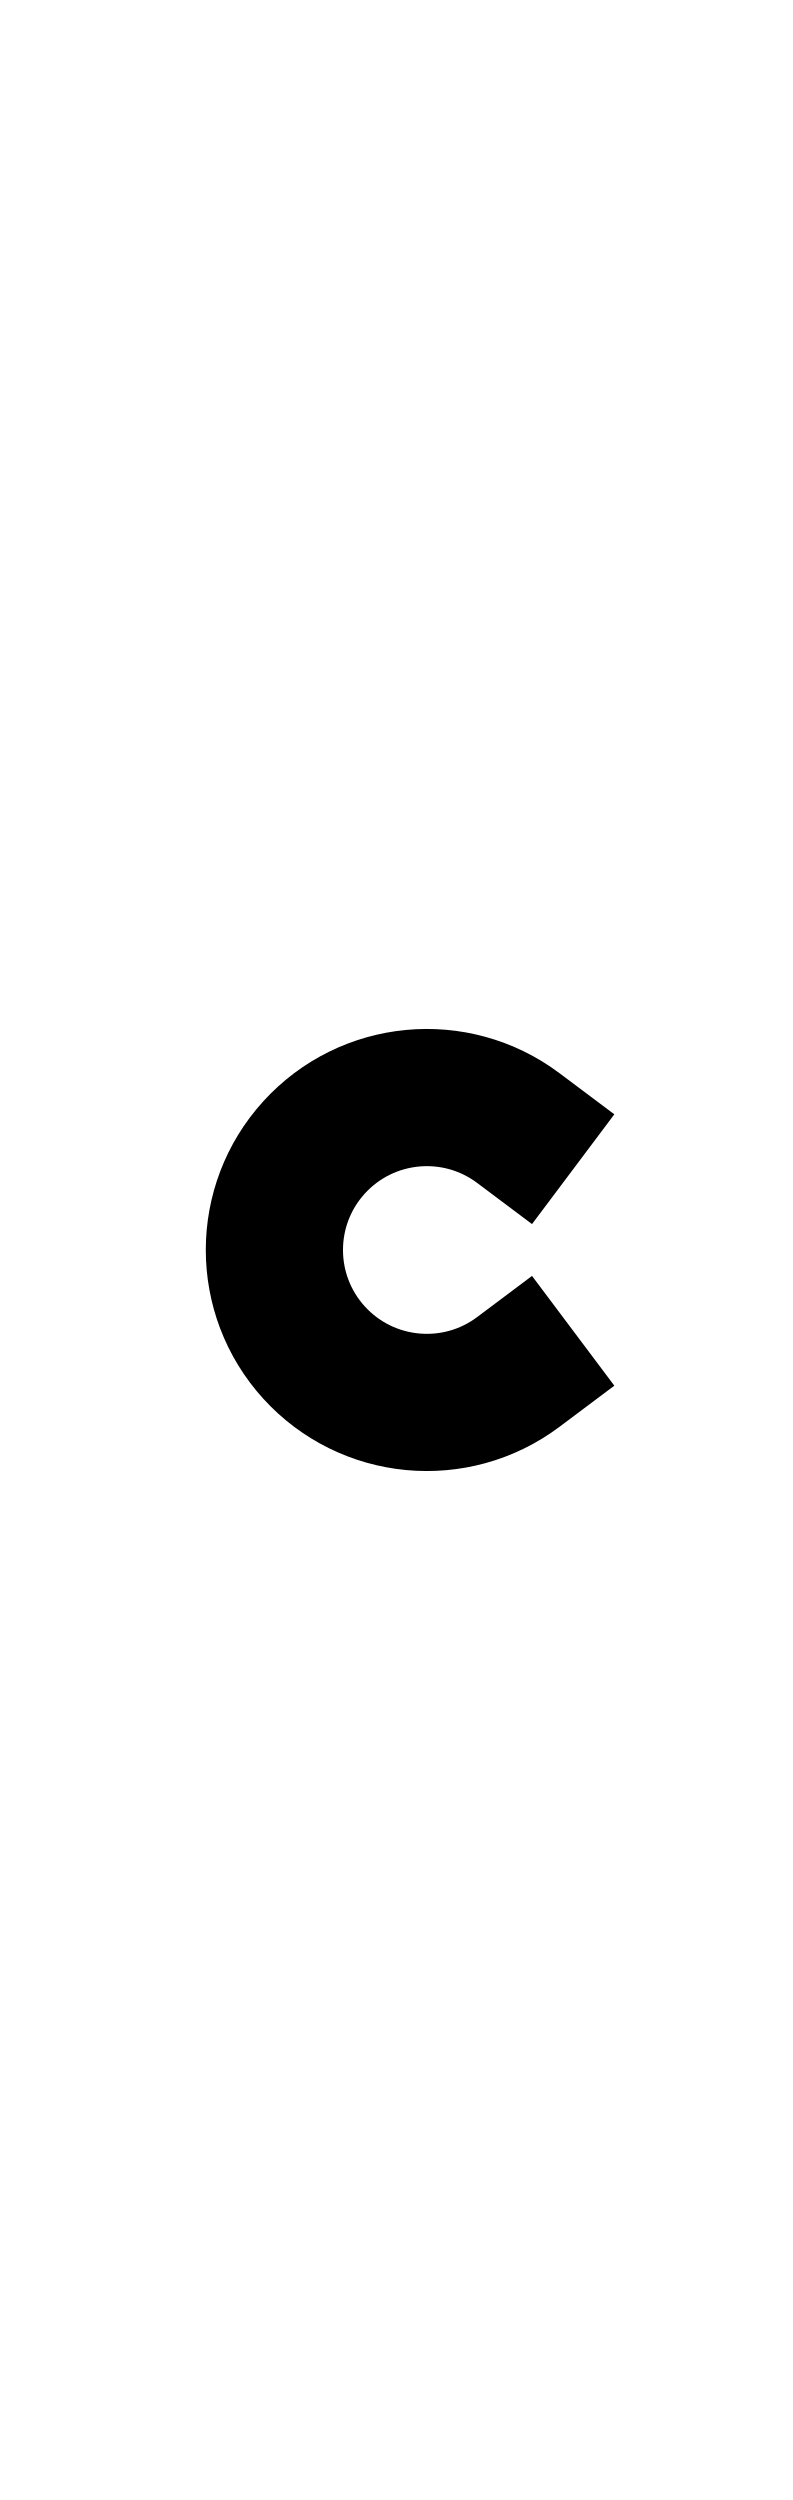
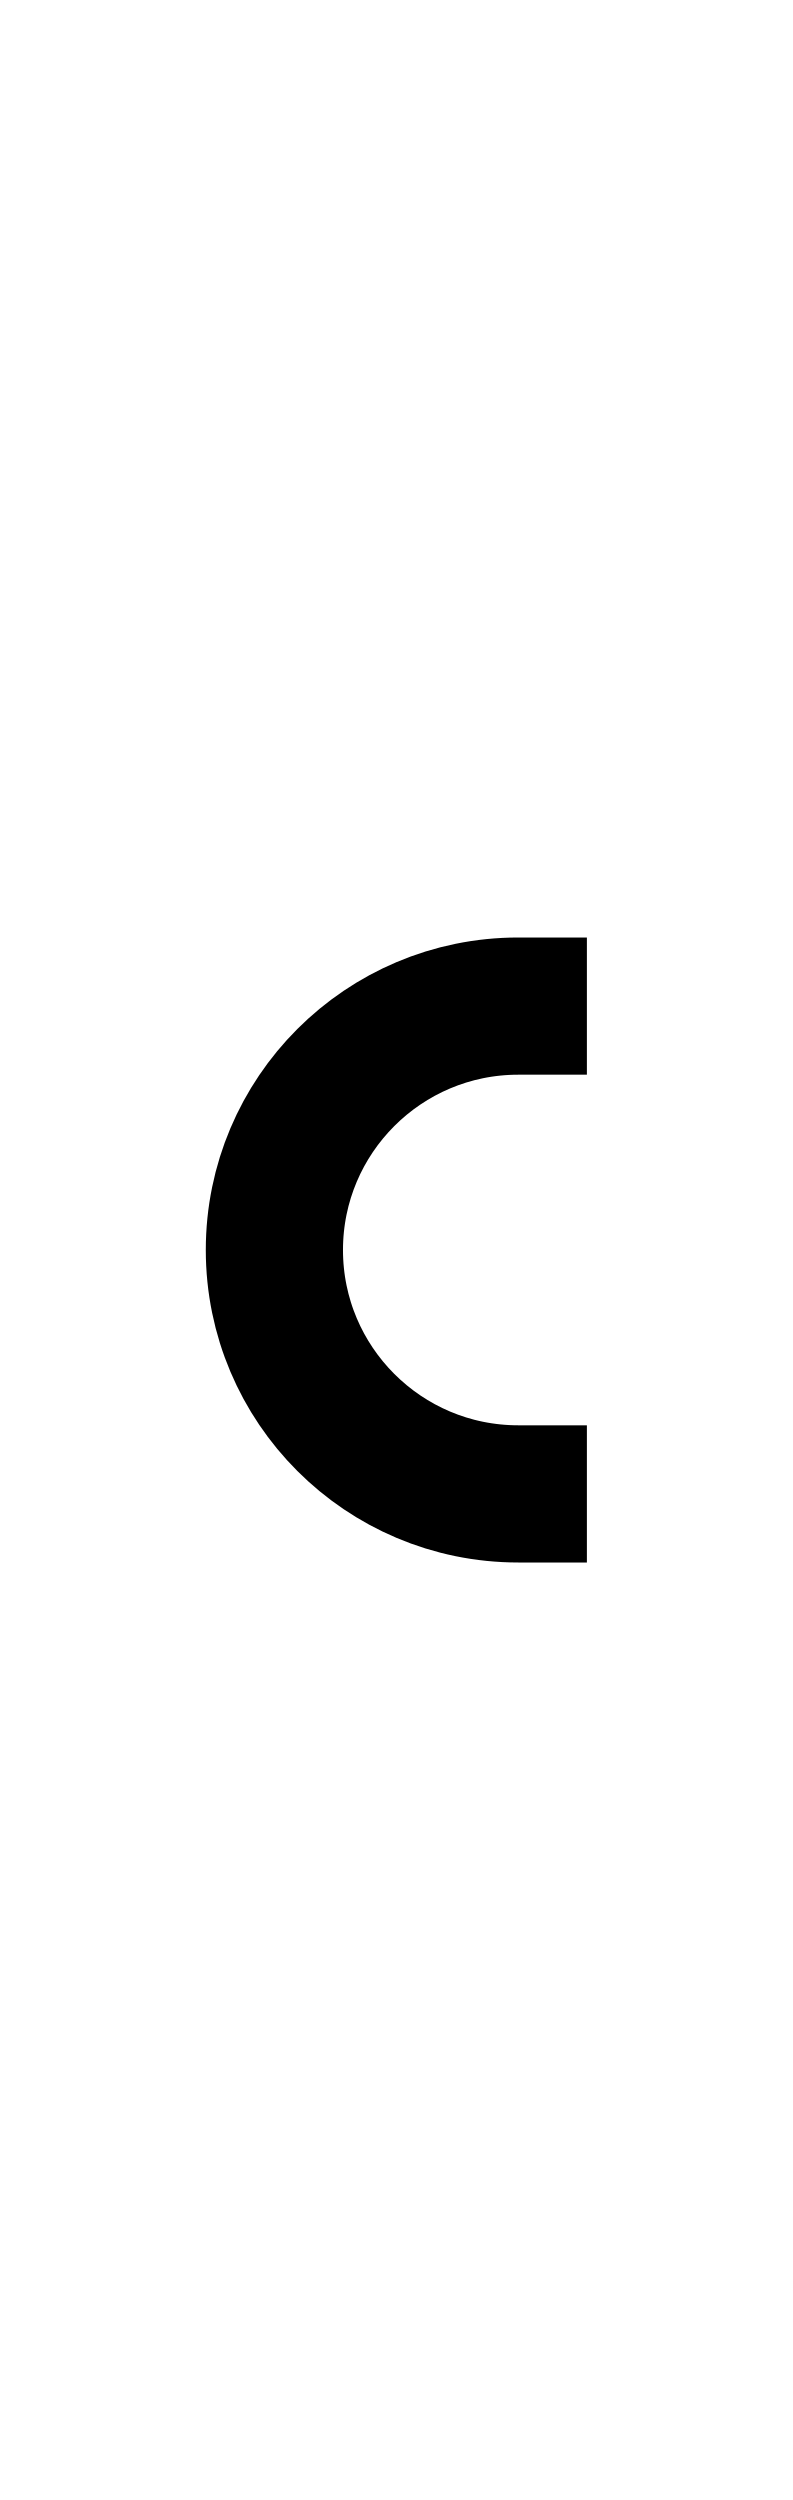
<svg xmlns="http://www.w3.org/2000/svg" viewBox="0 0 52 164" fill="none" stroke="currentColor" stroke-width="9" stroke-linecap="square" stroke-linejoin="miter">
-   <path d="M 34 74 A 10 10 0 1 0 34 90" />
+   <path d="M 34 66 A 16 16 0 0 0 34 98" />
</svg>
